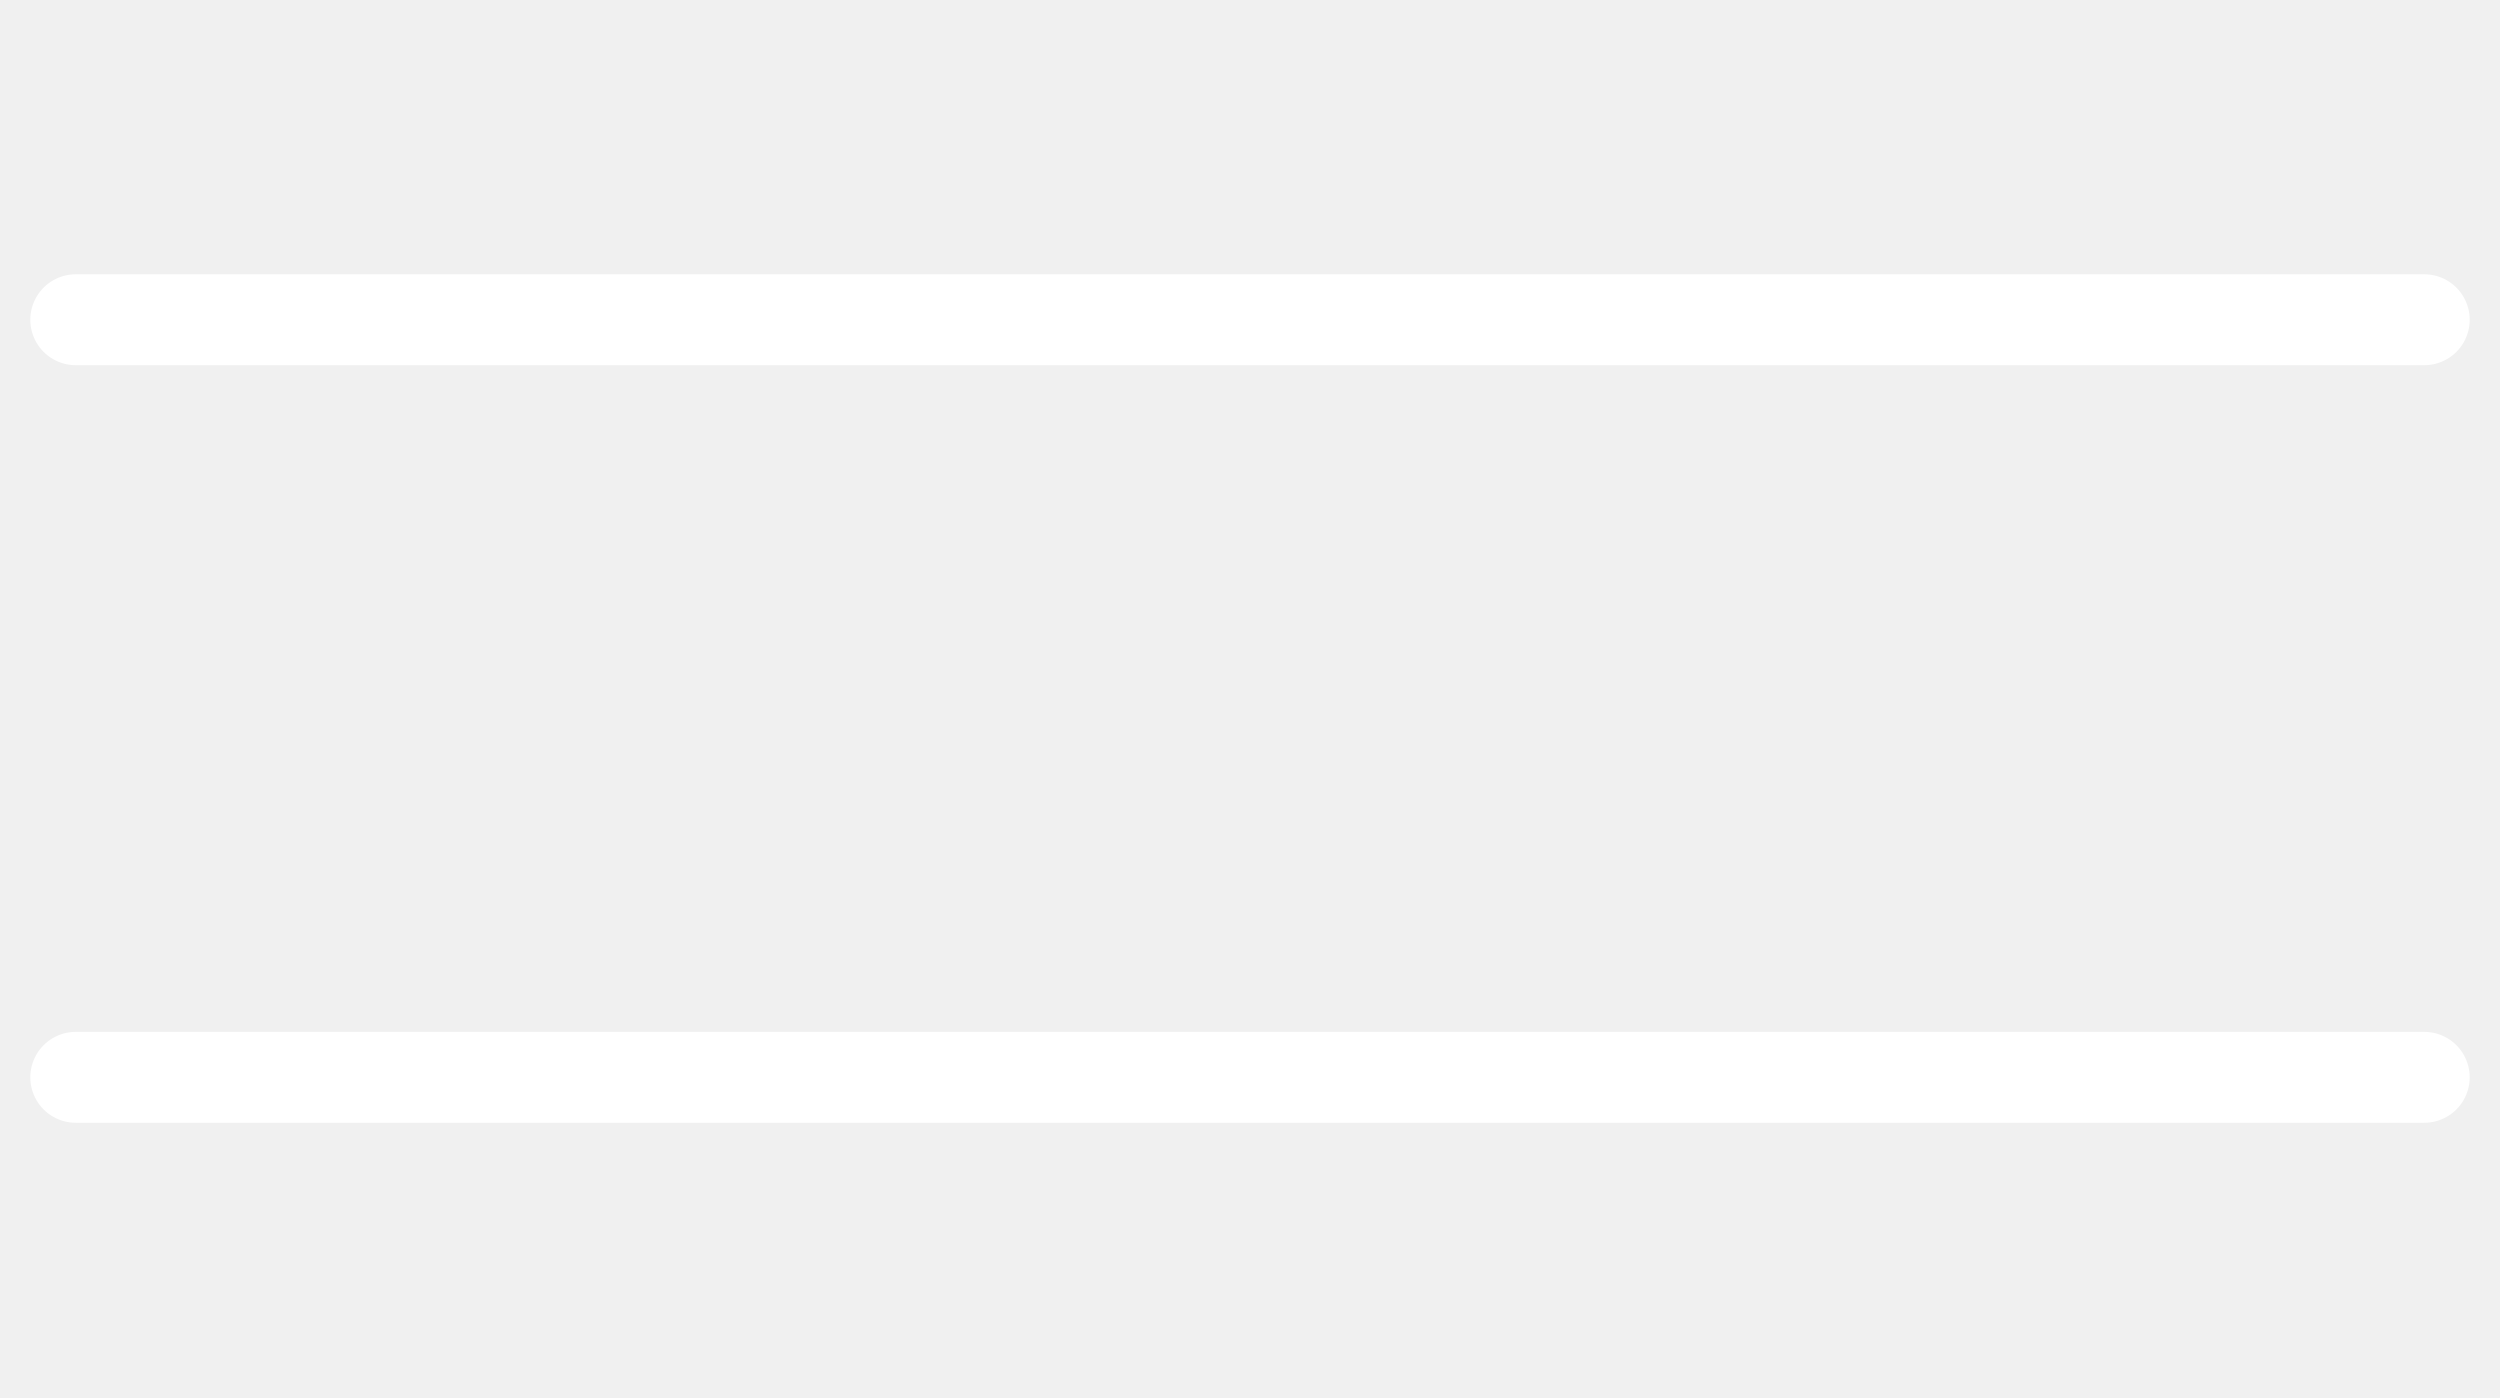
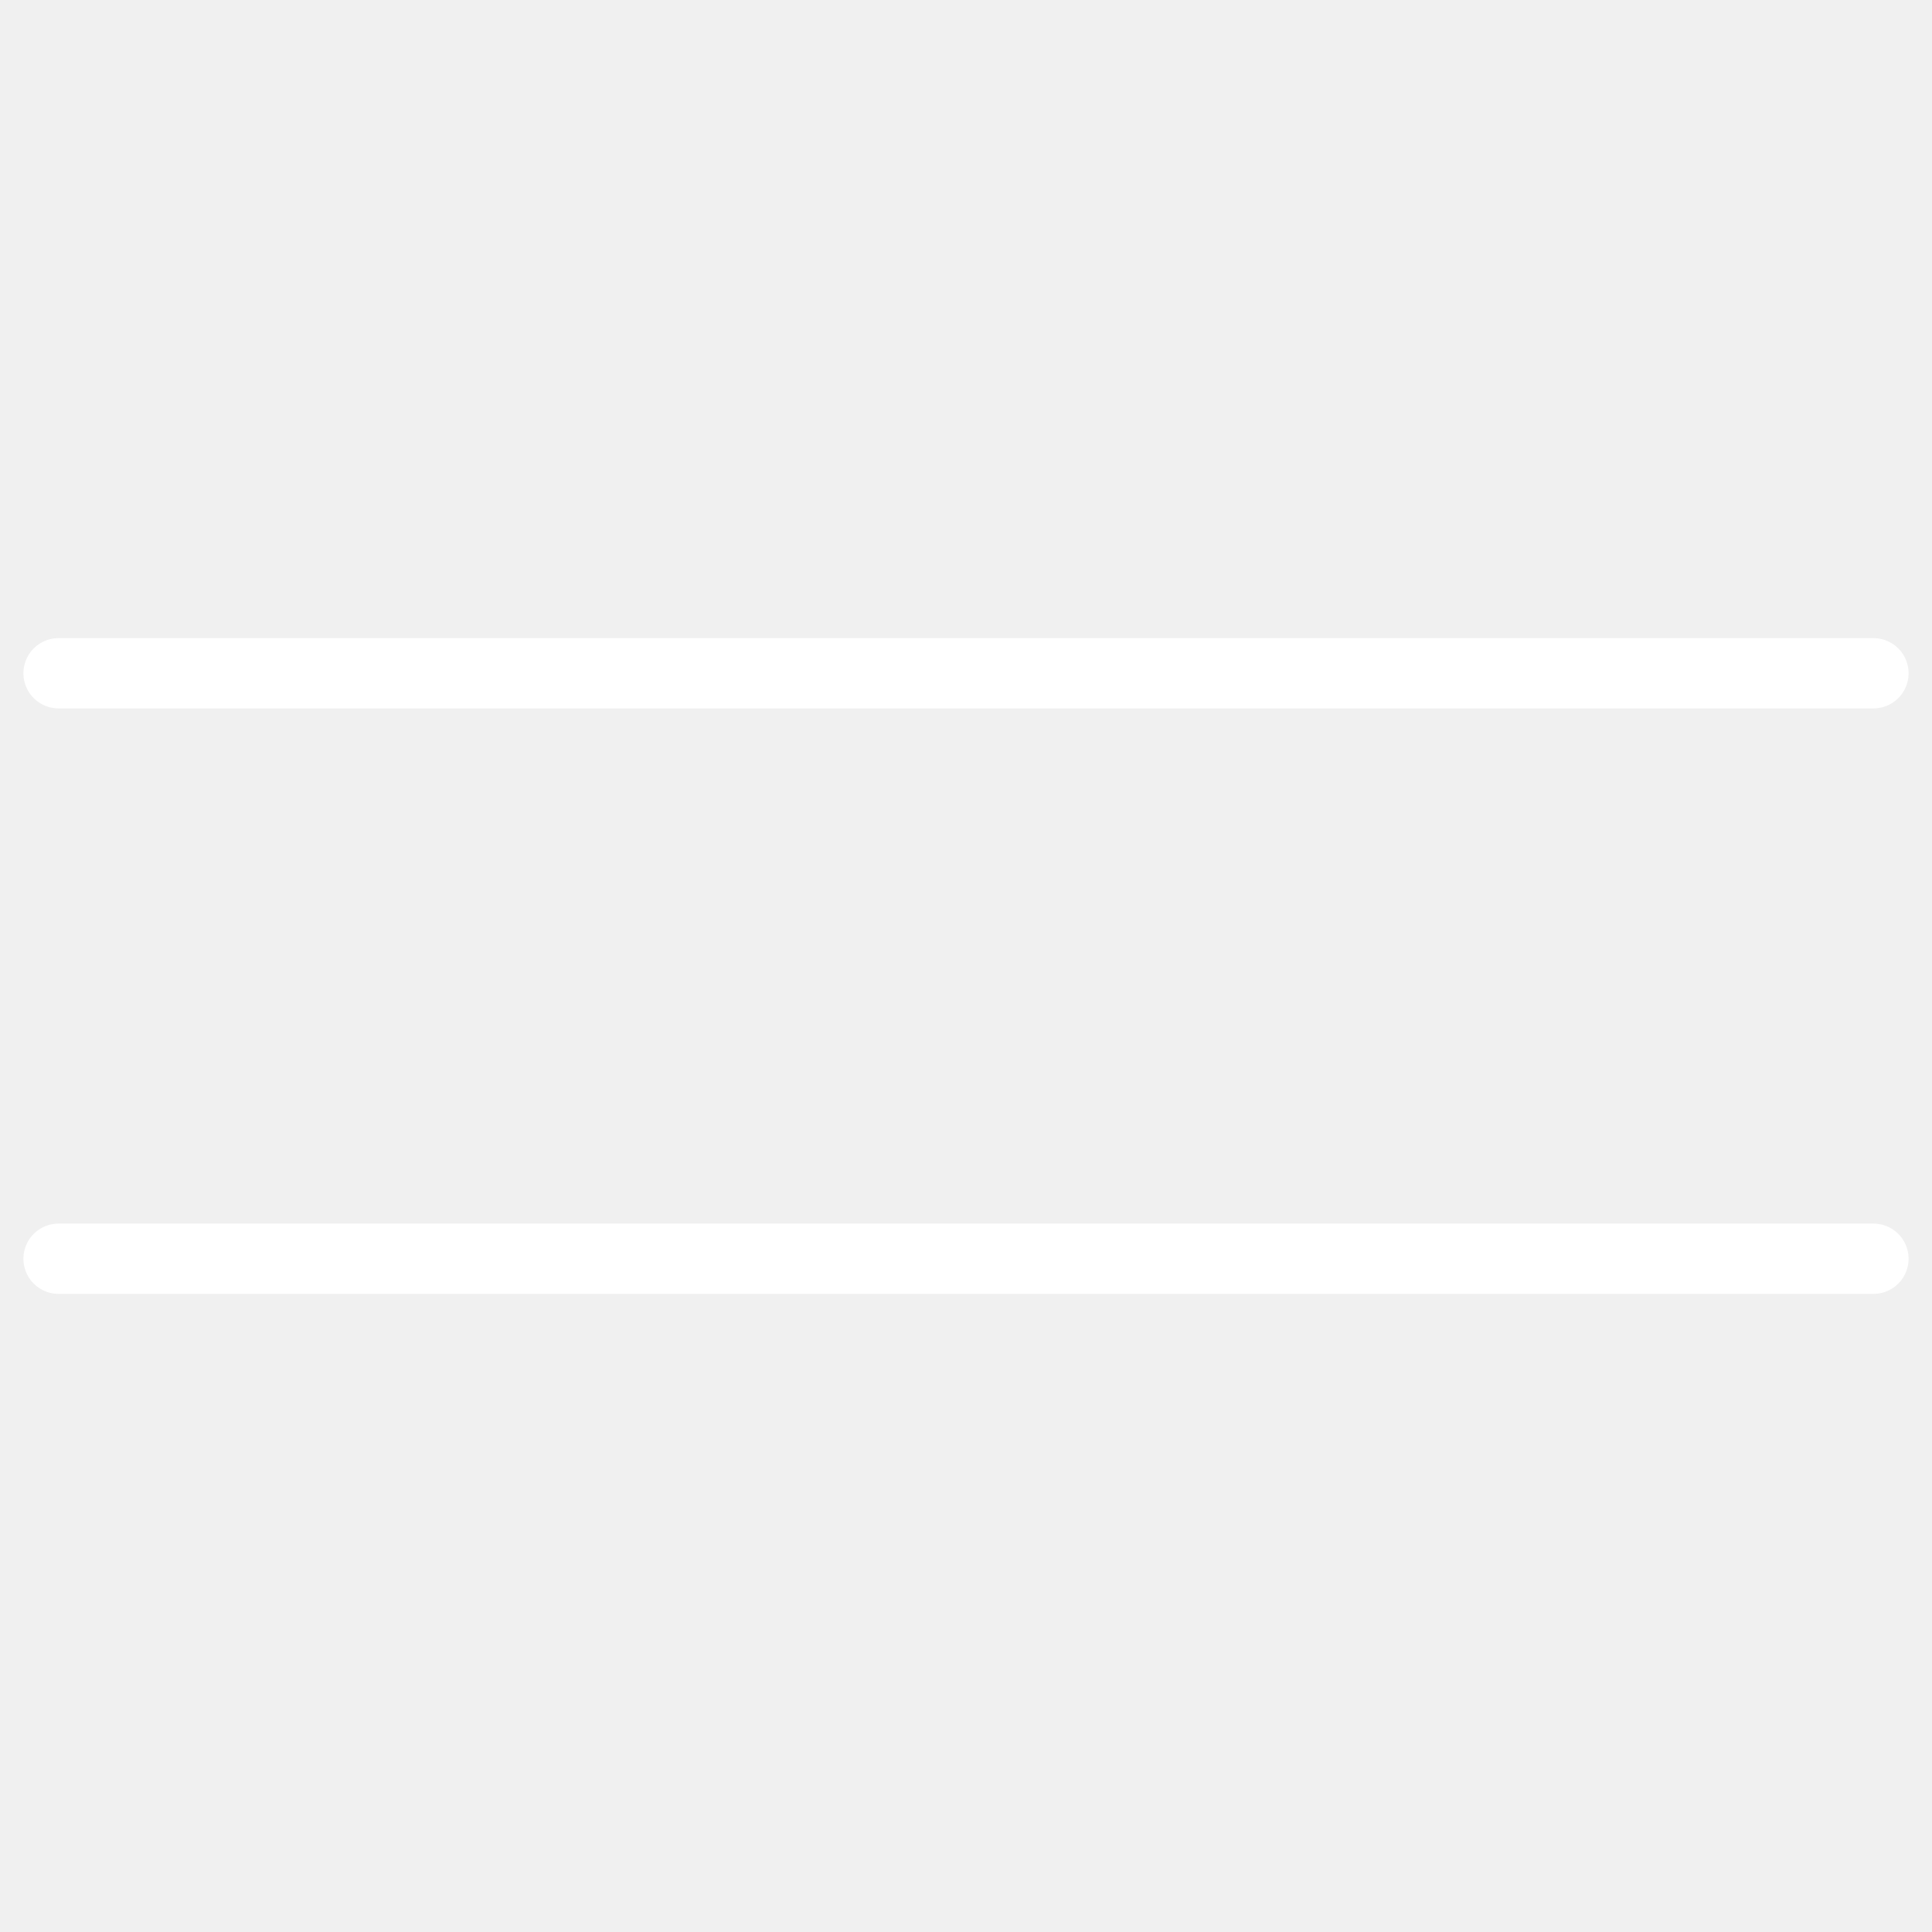
- <svg xmlns="http://www.w3.org/2000/svg" width="34" height="19" viewBox="0 0 66 23" fill="none">
+ <svg xmlns="http://www.w3.org/2000/svg" width="34" height="34" viewBox="0 0 66 23" fill="none">
  <path d="M2 1.5H64" stroke="white" stroke-width="2.4" stroke-linecap="round" />
  <path d="M2 21.5H64" stroke="white" stroke-width="2.4" stroke-linecap="round" />
</svg>
